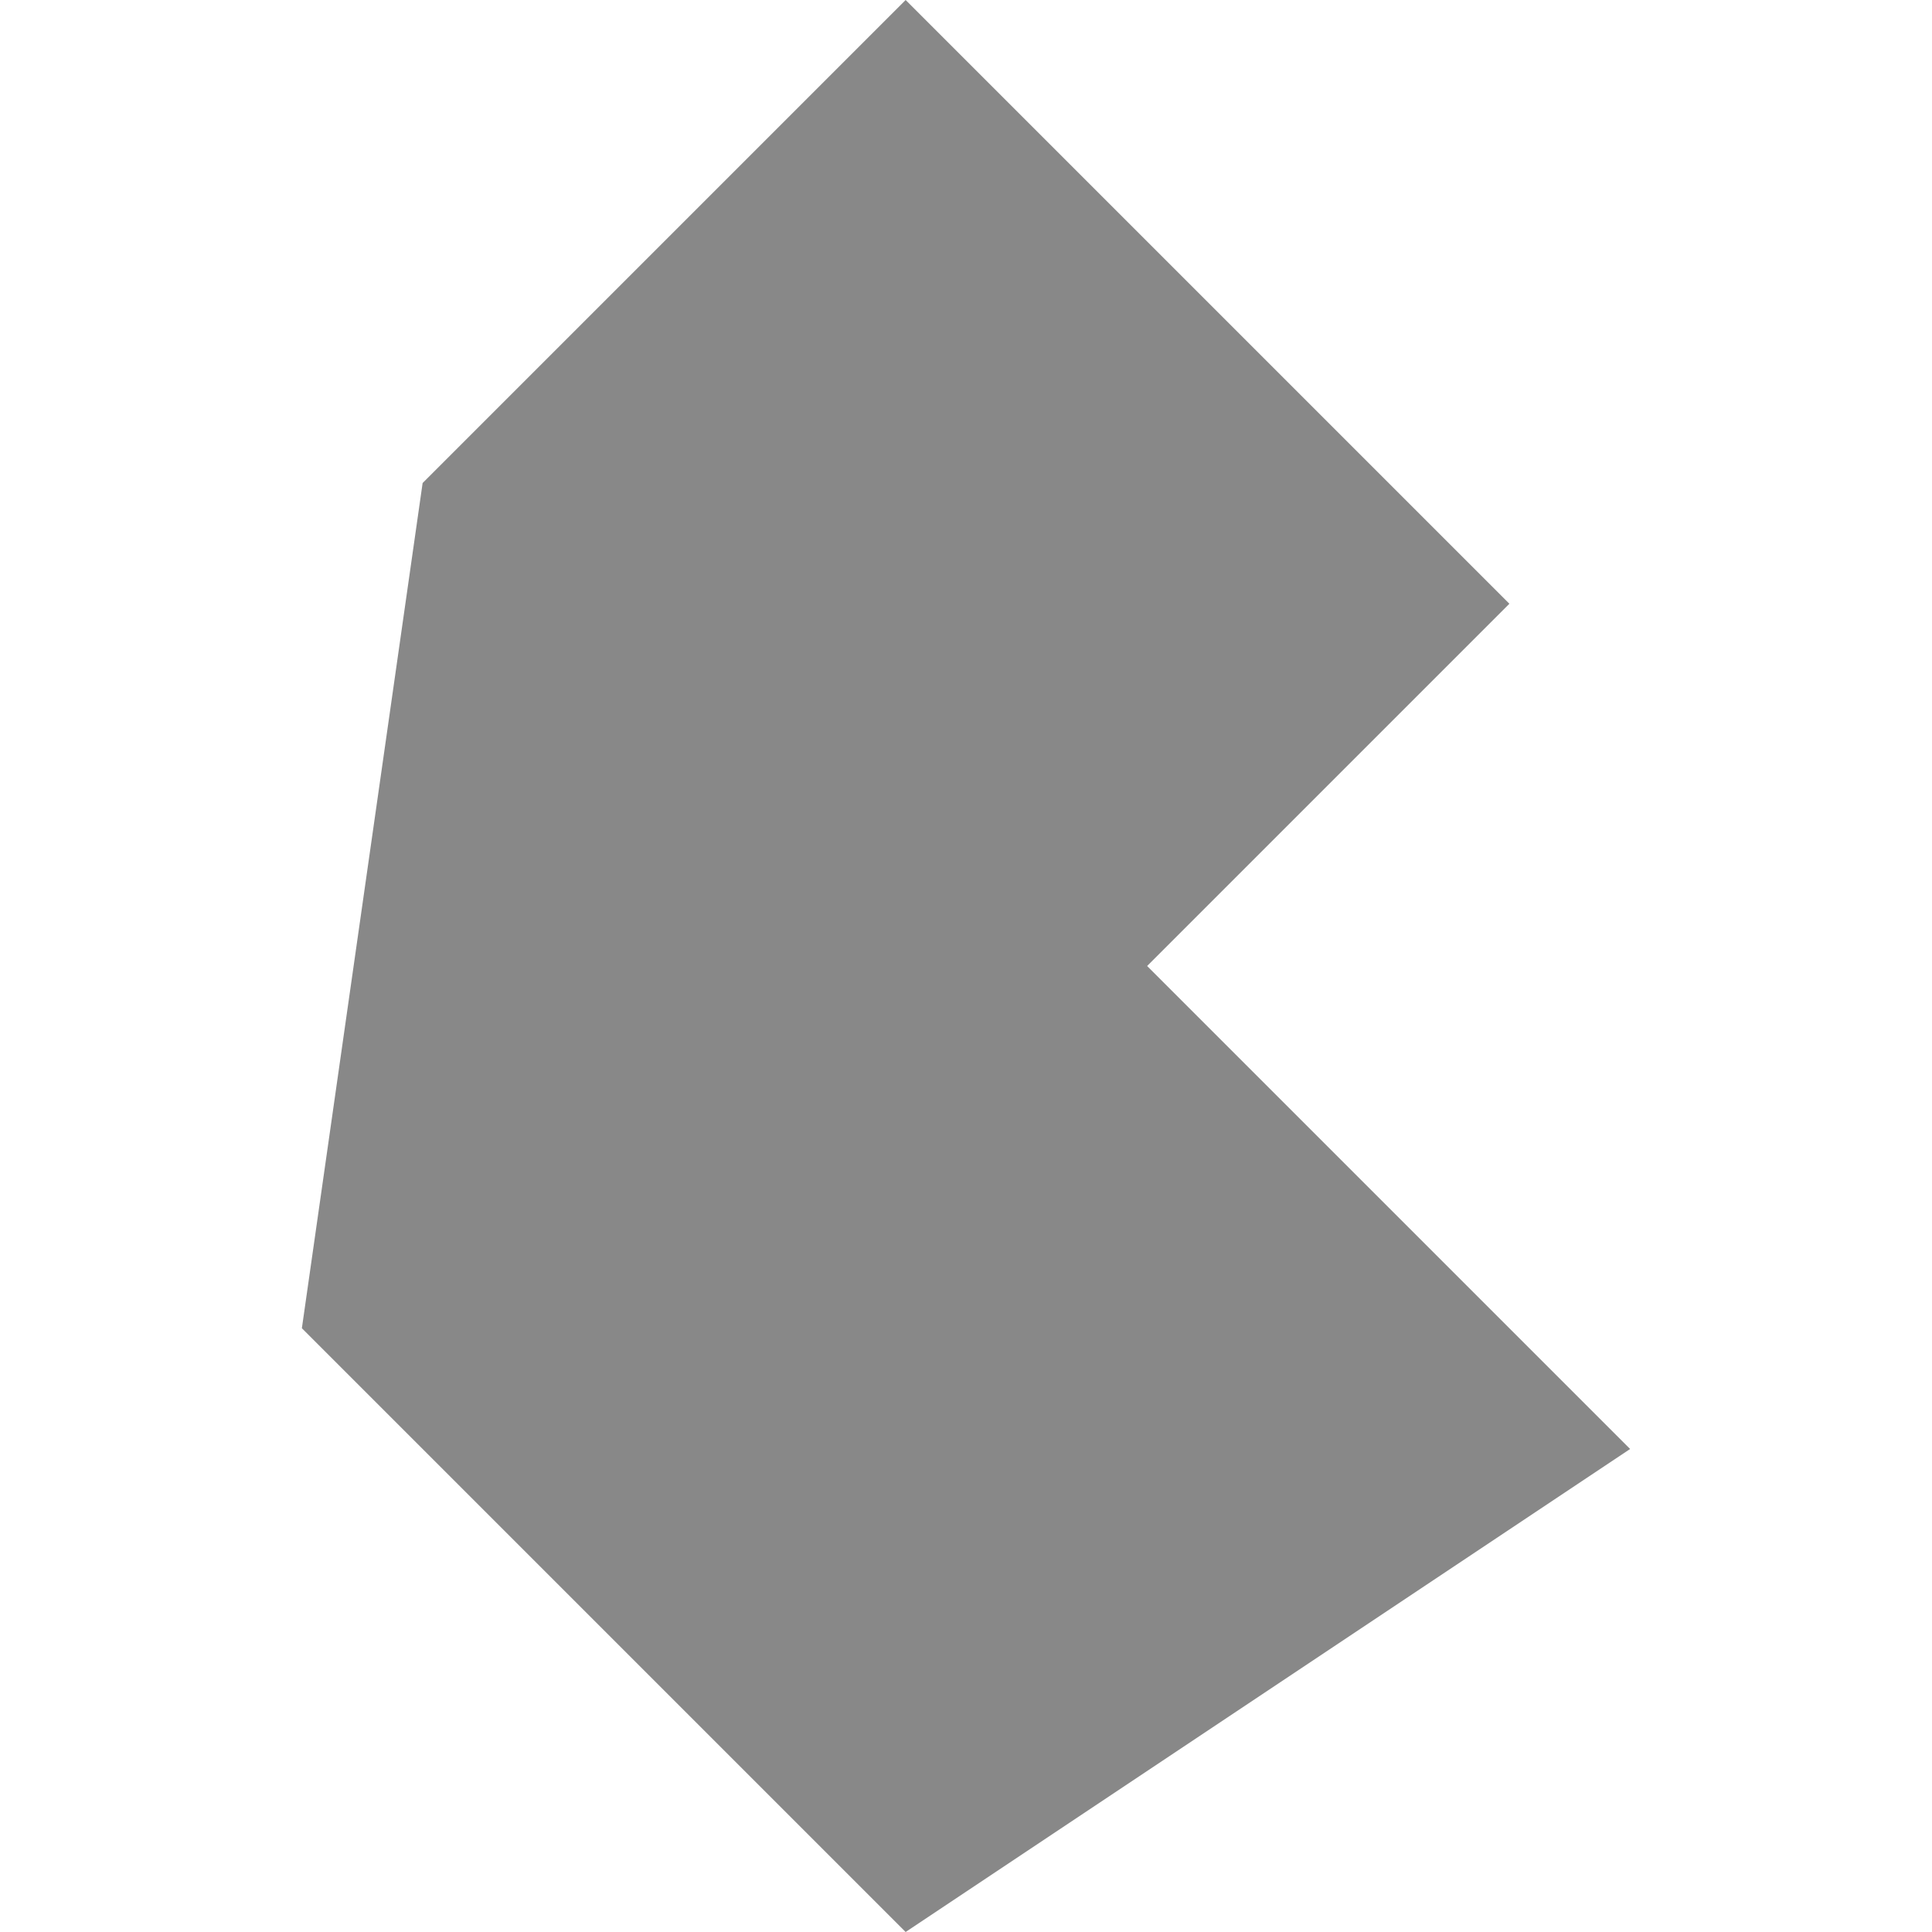
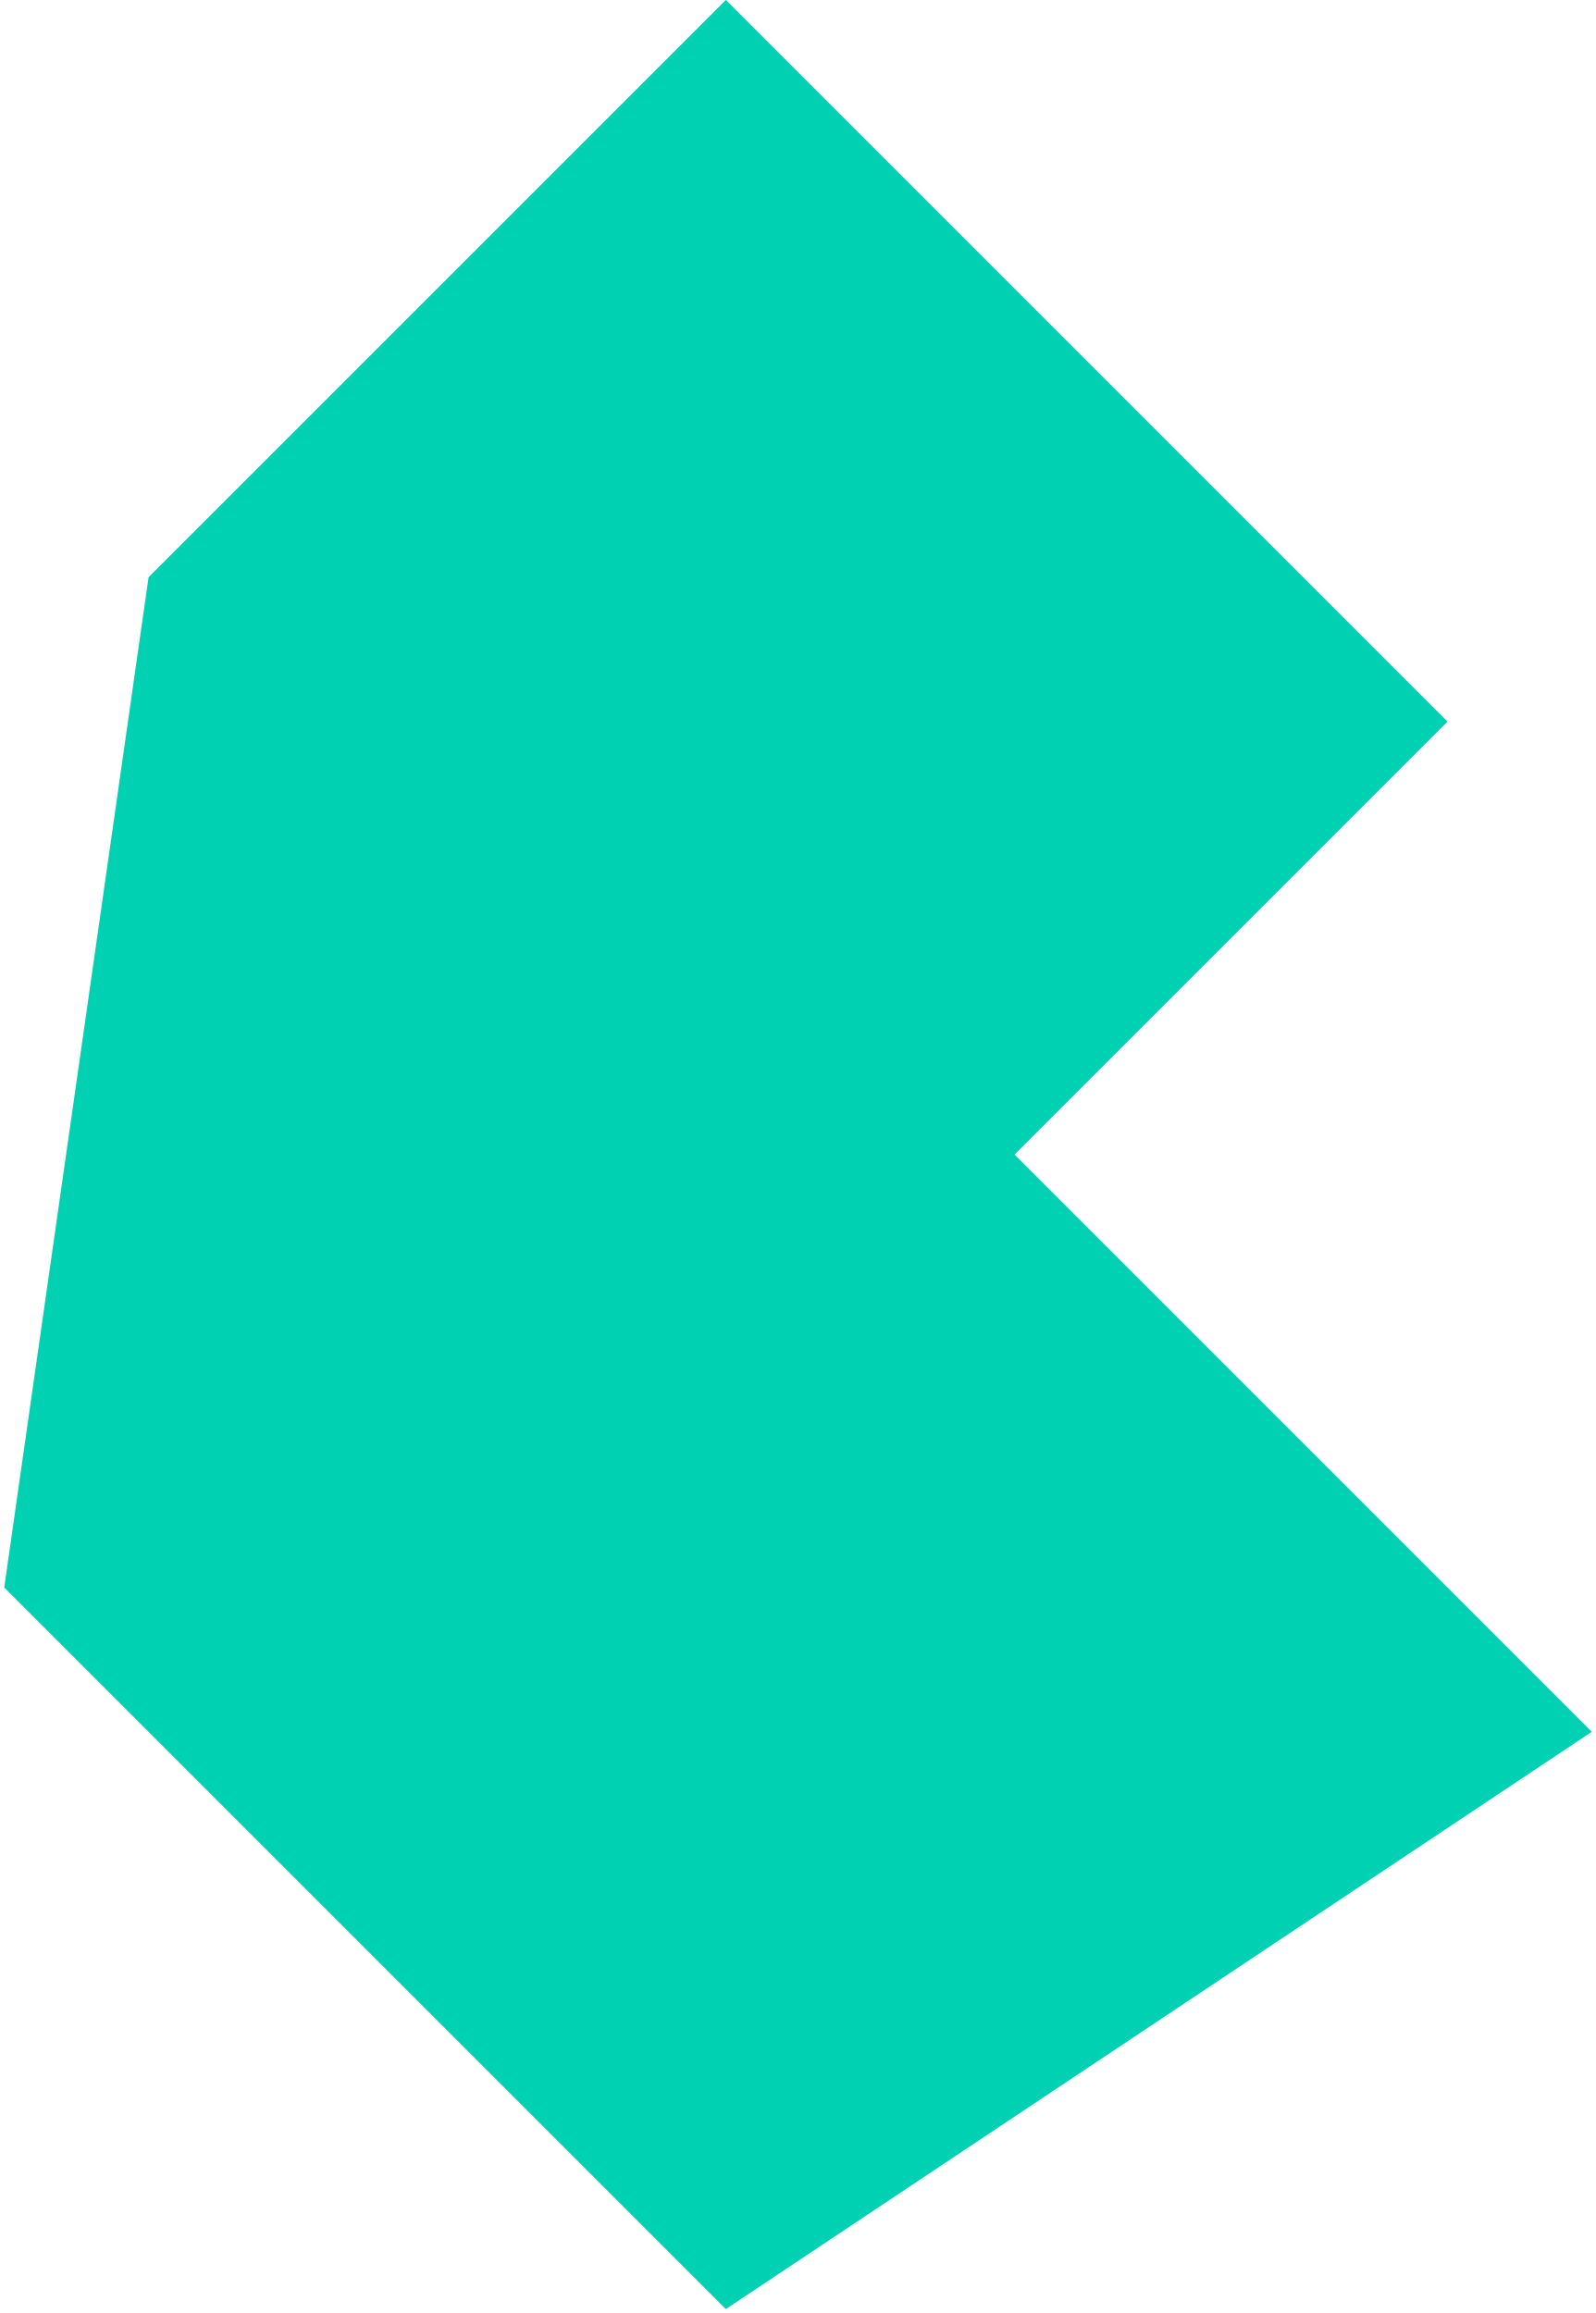
- <svg xmlns="http://www.w3.org/2000/svg" aria-hidden="true" focusable="false" width="1.75em" height="1.75em" style="-ms-transform: rotate(360deg); -webkit-transform: rotate(360deg); transform: rotate(360deg);" preserveAspectRatio="xMidYMid meet" viewBox="0 0 24 24">
-   <path d="M11.25 0l-6 6l-1.5 10.5l7.5 7.5l9-6l-6-6l4.5-4.5l-7.5-7.5z" fill="#888" />
-   <rect x="0" y="0" />
+ <svg xmlns="http://www.w3.org/2000/svg" aria-hidden="true" focusable="false" width="0.69em" height="1em" style="-ms-transform: rotate(360deg); -webkit-transform: rotate(360deg); transform: rotate(360deg);" preserveAspectRatio="xMidYMid meet" viewBox="0 0 256 373">
+   <path fill="#00D1B2" d="M0 256L23.273 93.09L116.363 0l116.364 116.364l-69.818 69.818L256 279.272l-139.636 93.092z" />
+   <rect x="0" y="0" width="256" height="373" fill="rgba(0, 0, 0, 0)" />
</svg>
